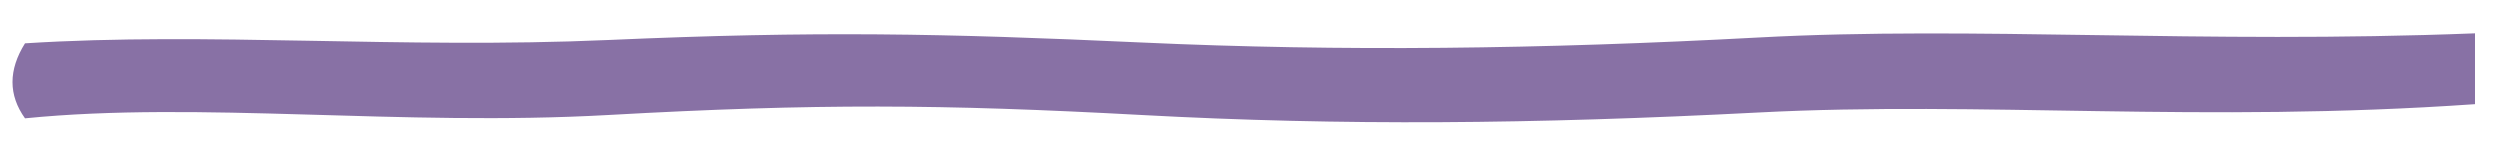
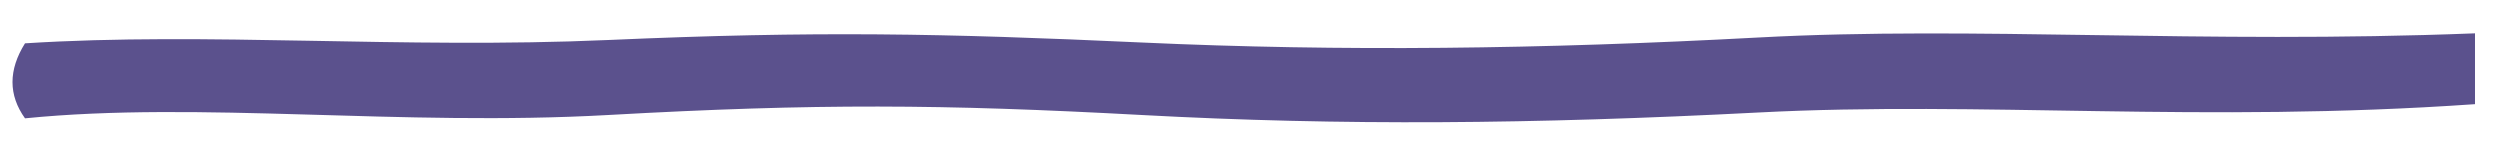
<svg xmlns="http://www.w3.org/2000/svg" width="300" height="18" viewBox="0 0 300 18" preserveAspectRatio="none">
-   <path d="M3 5.2 C25 3.8 48 5.9 73 4.8 S113 4 137 5.1 S185 5.9 211 4.5 S264 5.3 297 4 L297 12.5 C264 14.8 238 12.1 211 13.5 S161 15.1 137 13.8 S98 12.4 73 13.8 S24 12.1 3 14.2 Q0 10 3 5.2Z" fill="#8871a5" />
+   <path d="M3 5.2 C25 3.8 48 5.9 73 4.8 S113 4 137 5.1 S185 5.9 211 4.5 S264 5.3 297 4 L297 12.5 C264 14.8 238 12.1 211 13.5 S161 15.1 137 13.8 S98 12.4 73 13.8 S24 12.1 3 14.2 Q0 10 3 5.2Z" fill="#5b518d" />
</svg>
